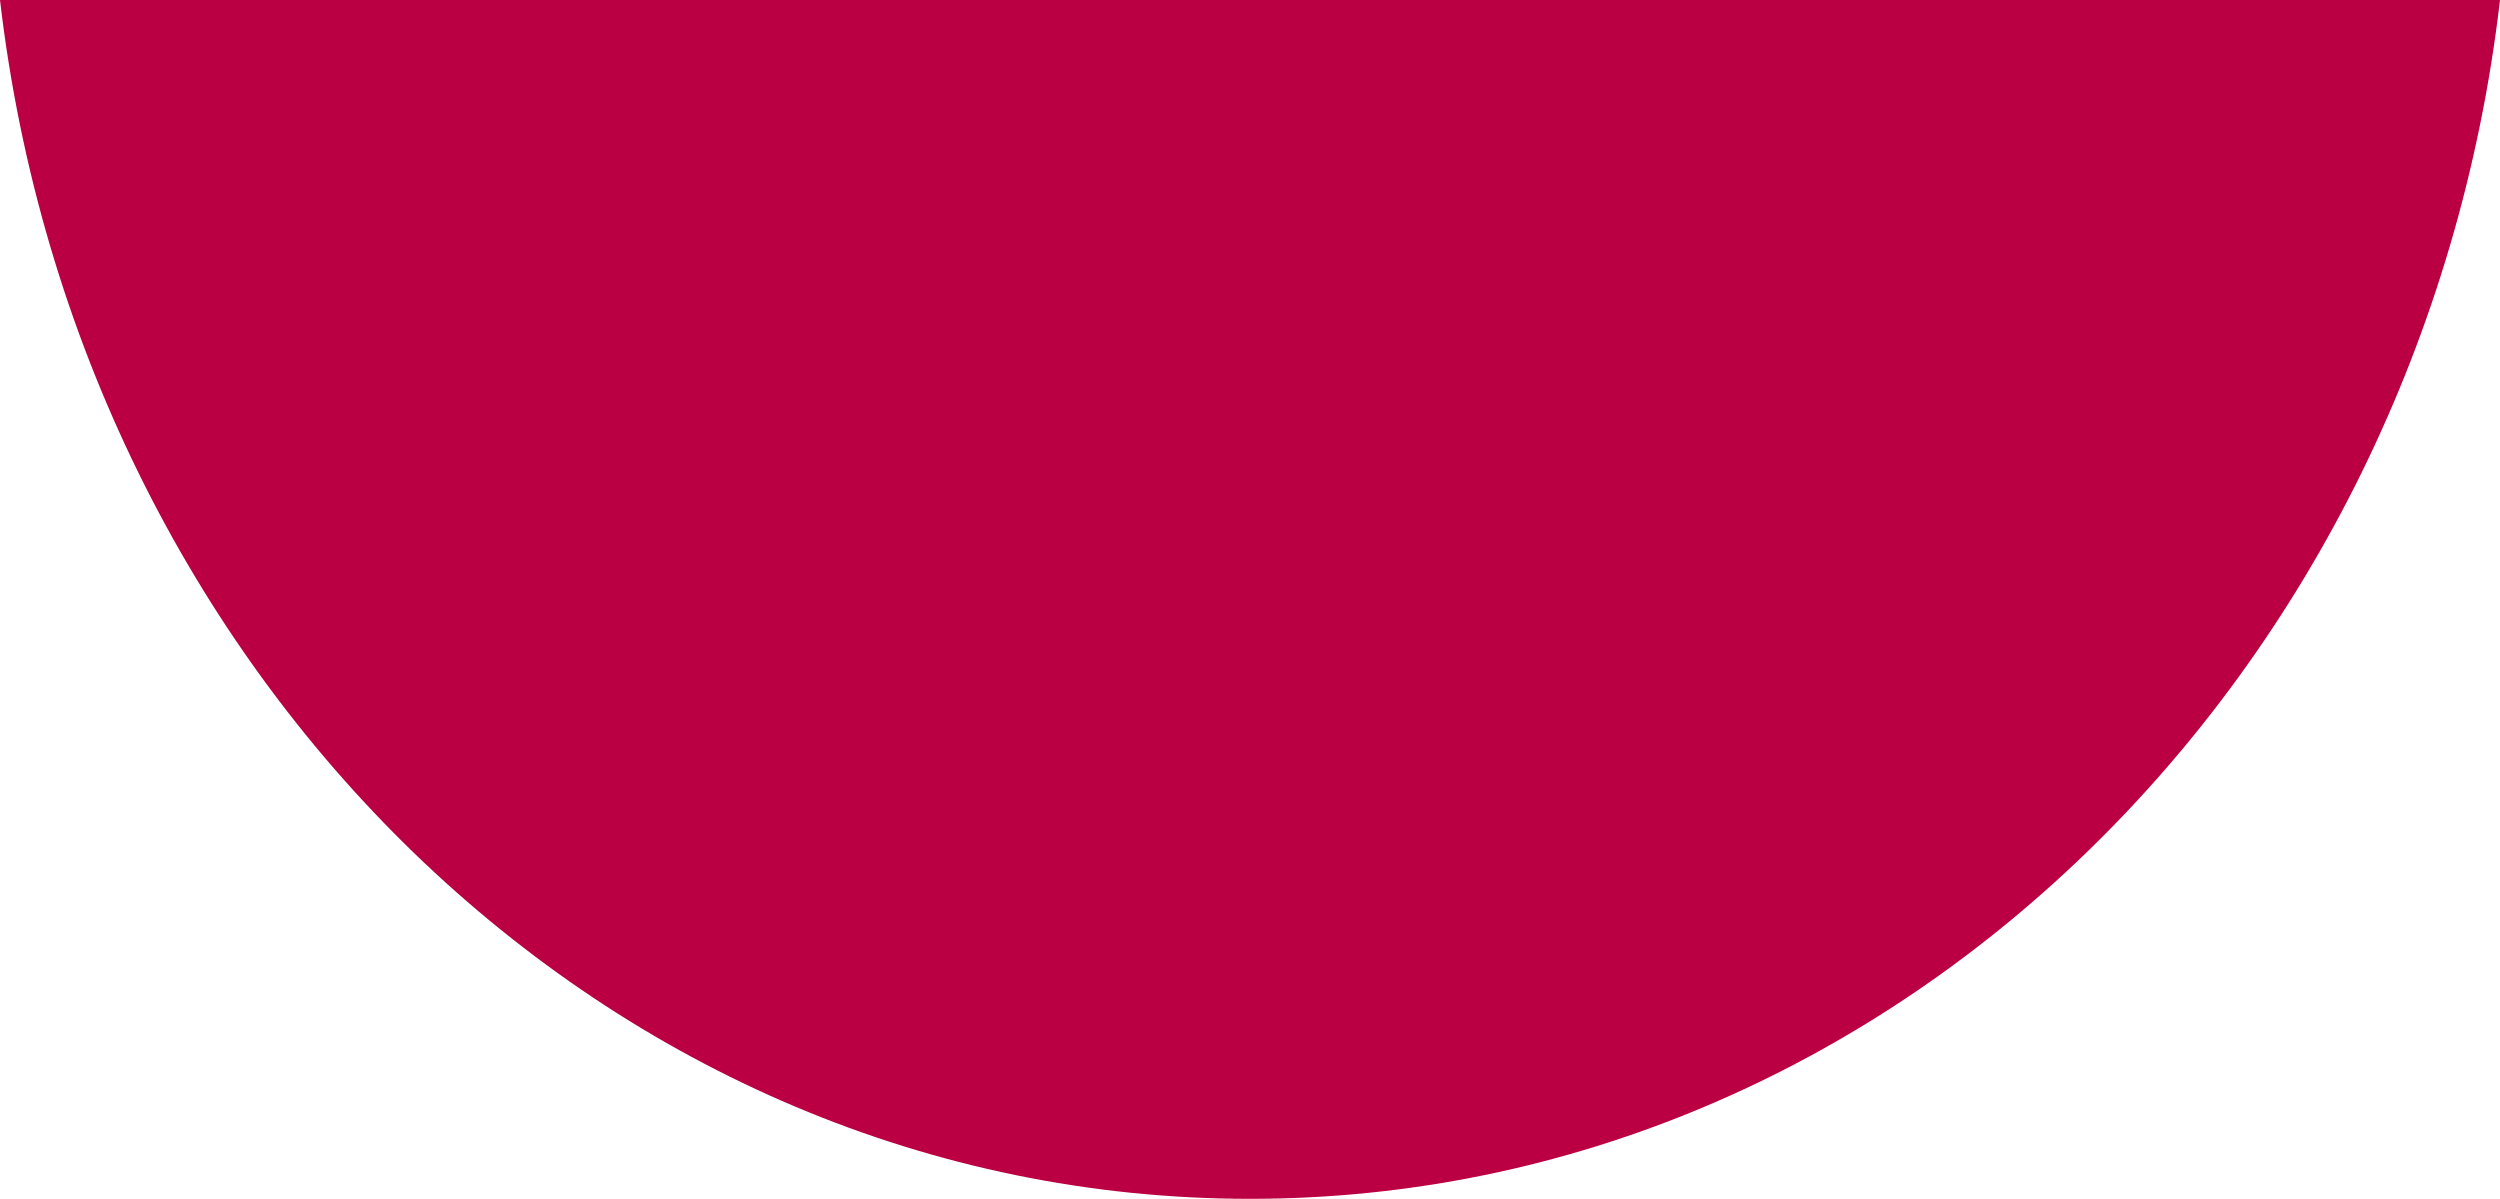
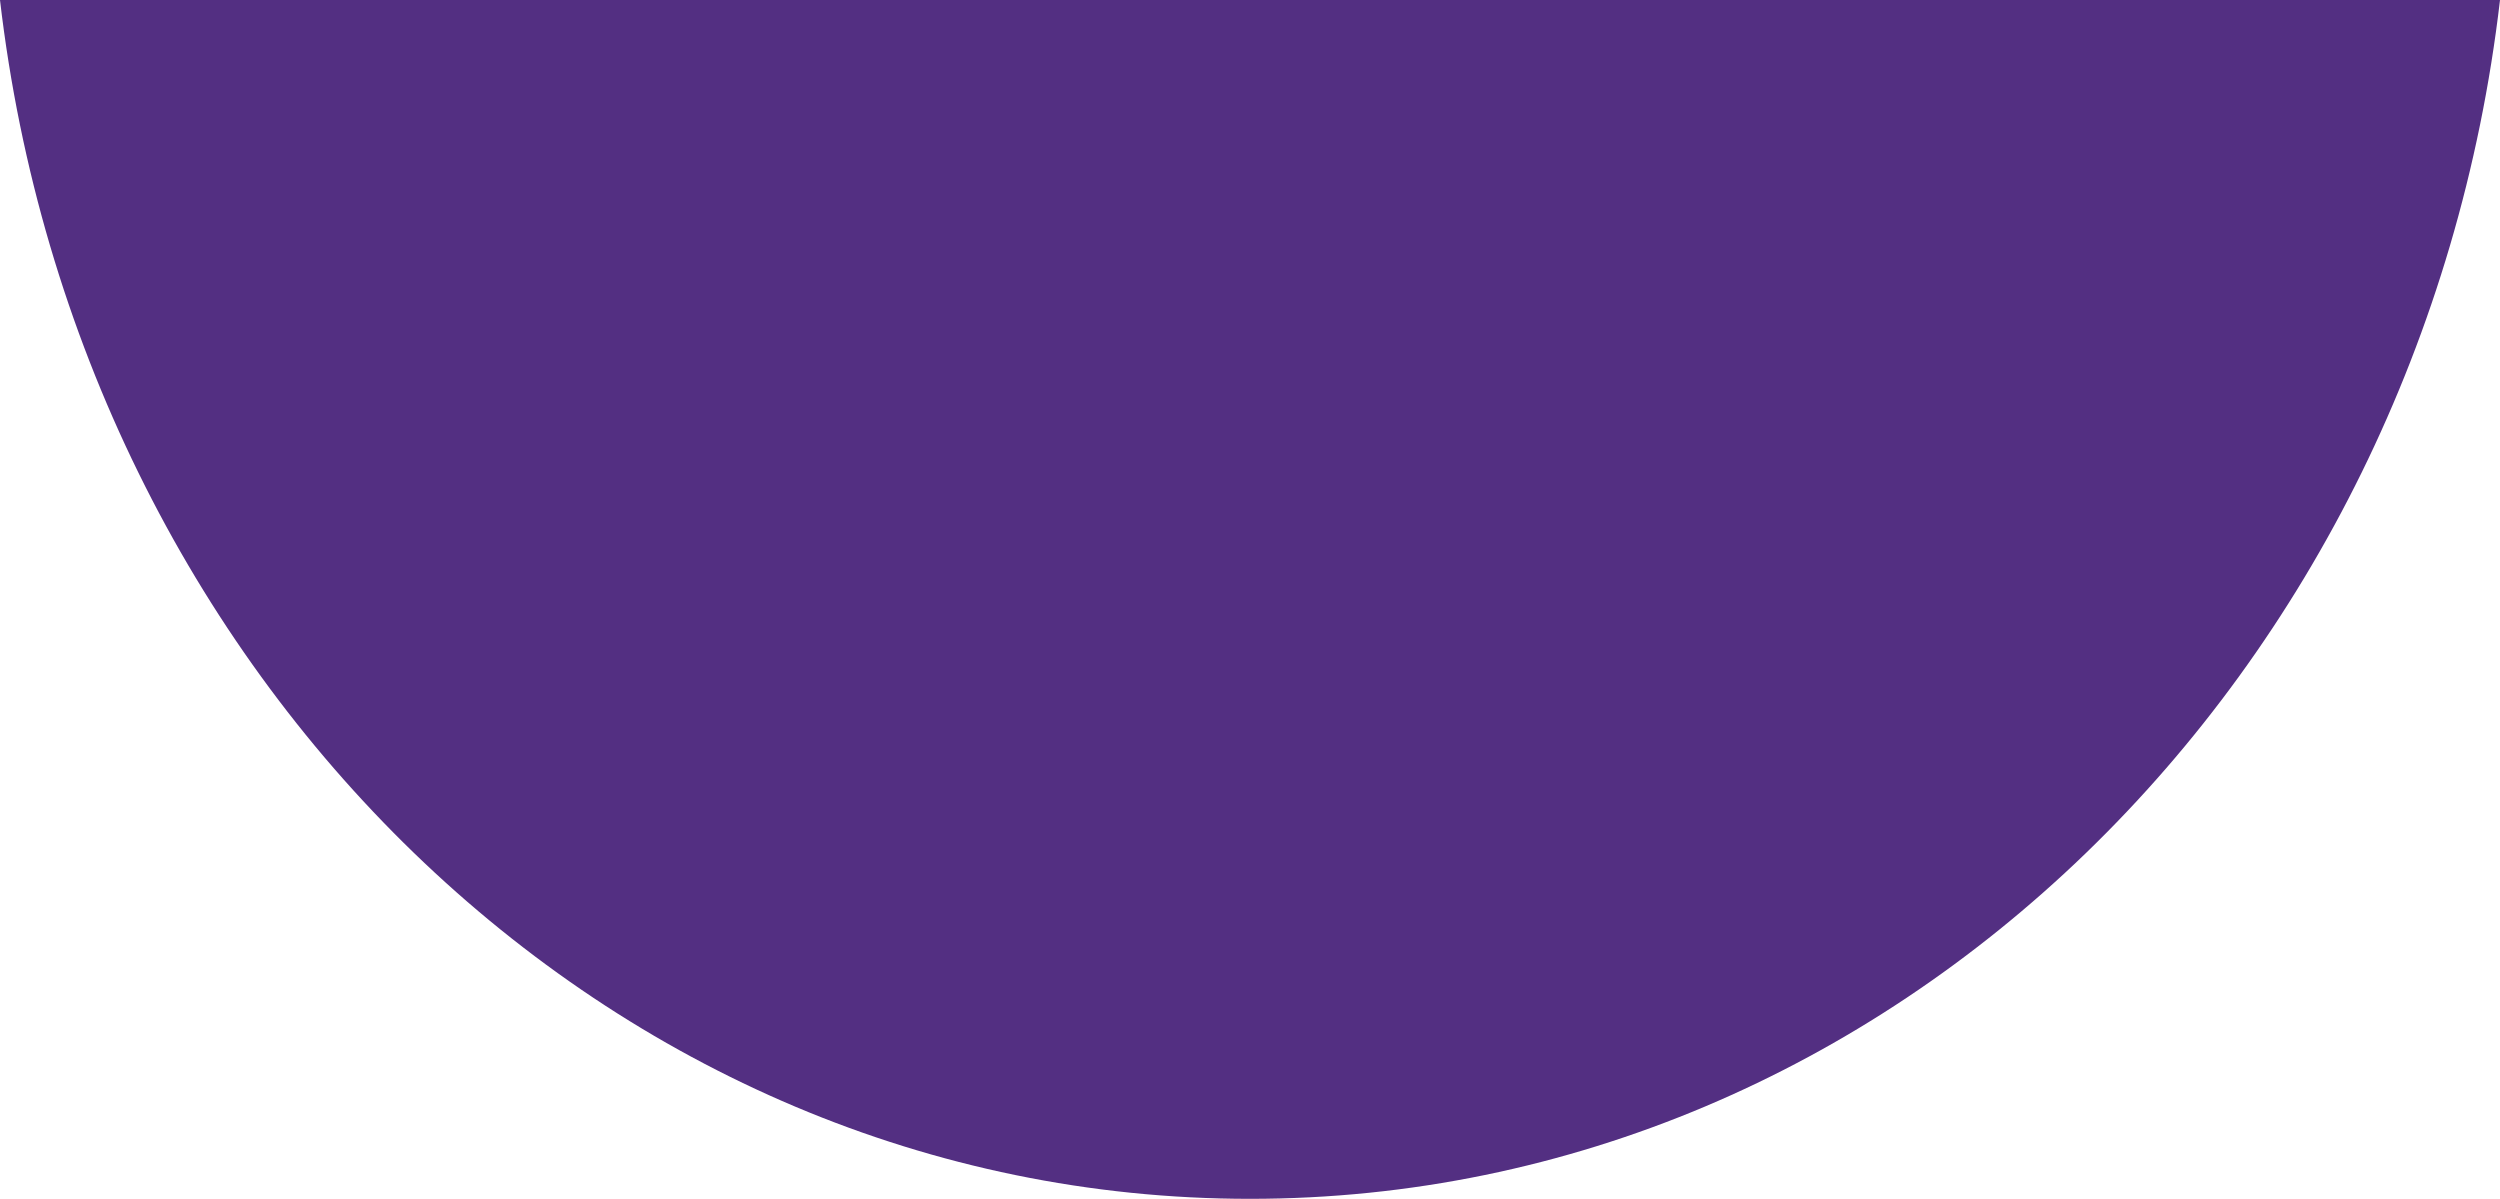
<svg xmlns="http://www.w3.org/2000/svg" preserveAspectRatio="none" overflow="visible" style="display: block;" width="890.787" height="427.16" viewBox="0 0 890.787 427.16" fill="none">
-   <path id="Subtract" transform="rotate(180 445.3935 213.58)" d="M445.394 0C673.998 0 862.7 186.253 890.787 427.16H0C28.087 186.253 216.789 8.29258e-05 445.394 0Z" fill="#BA0042" />
+   <path id="Subtract" transform="rotate(180 445.3935 213.58)" d="M445.394 0C673.998 0 862.7 186.253 890.787 427.16H0C28.087 186.253 216.789 8.29258e-05 445.394 0Z" fill="#532F82" />
</svg>
